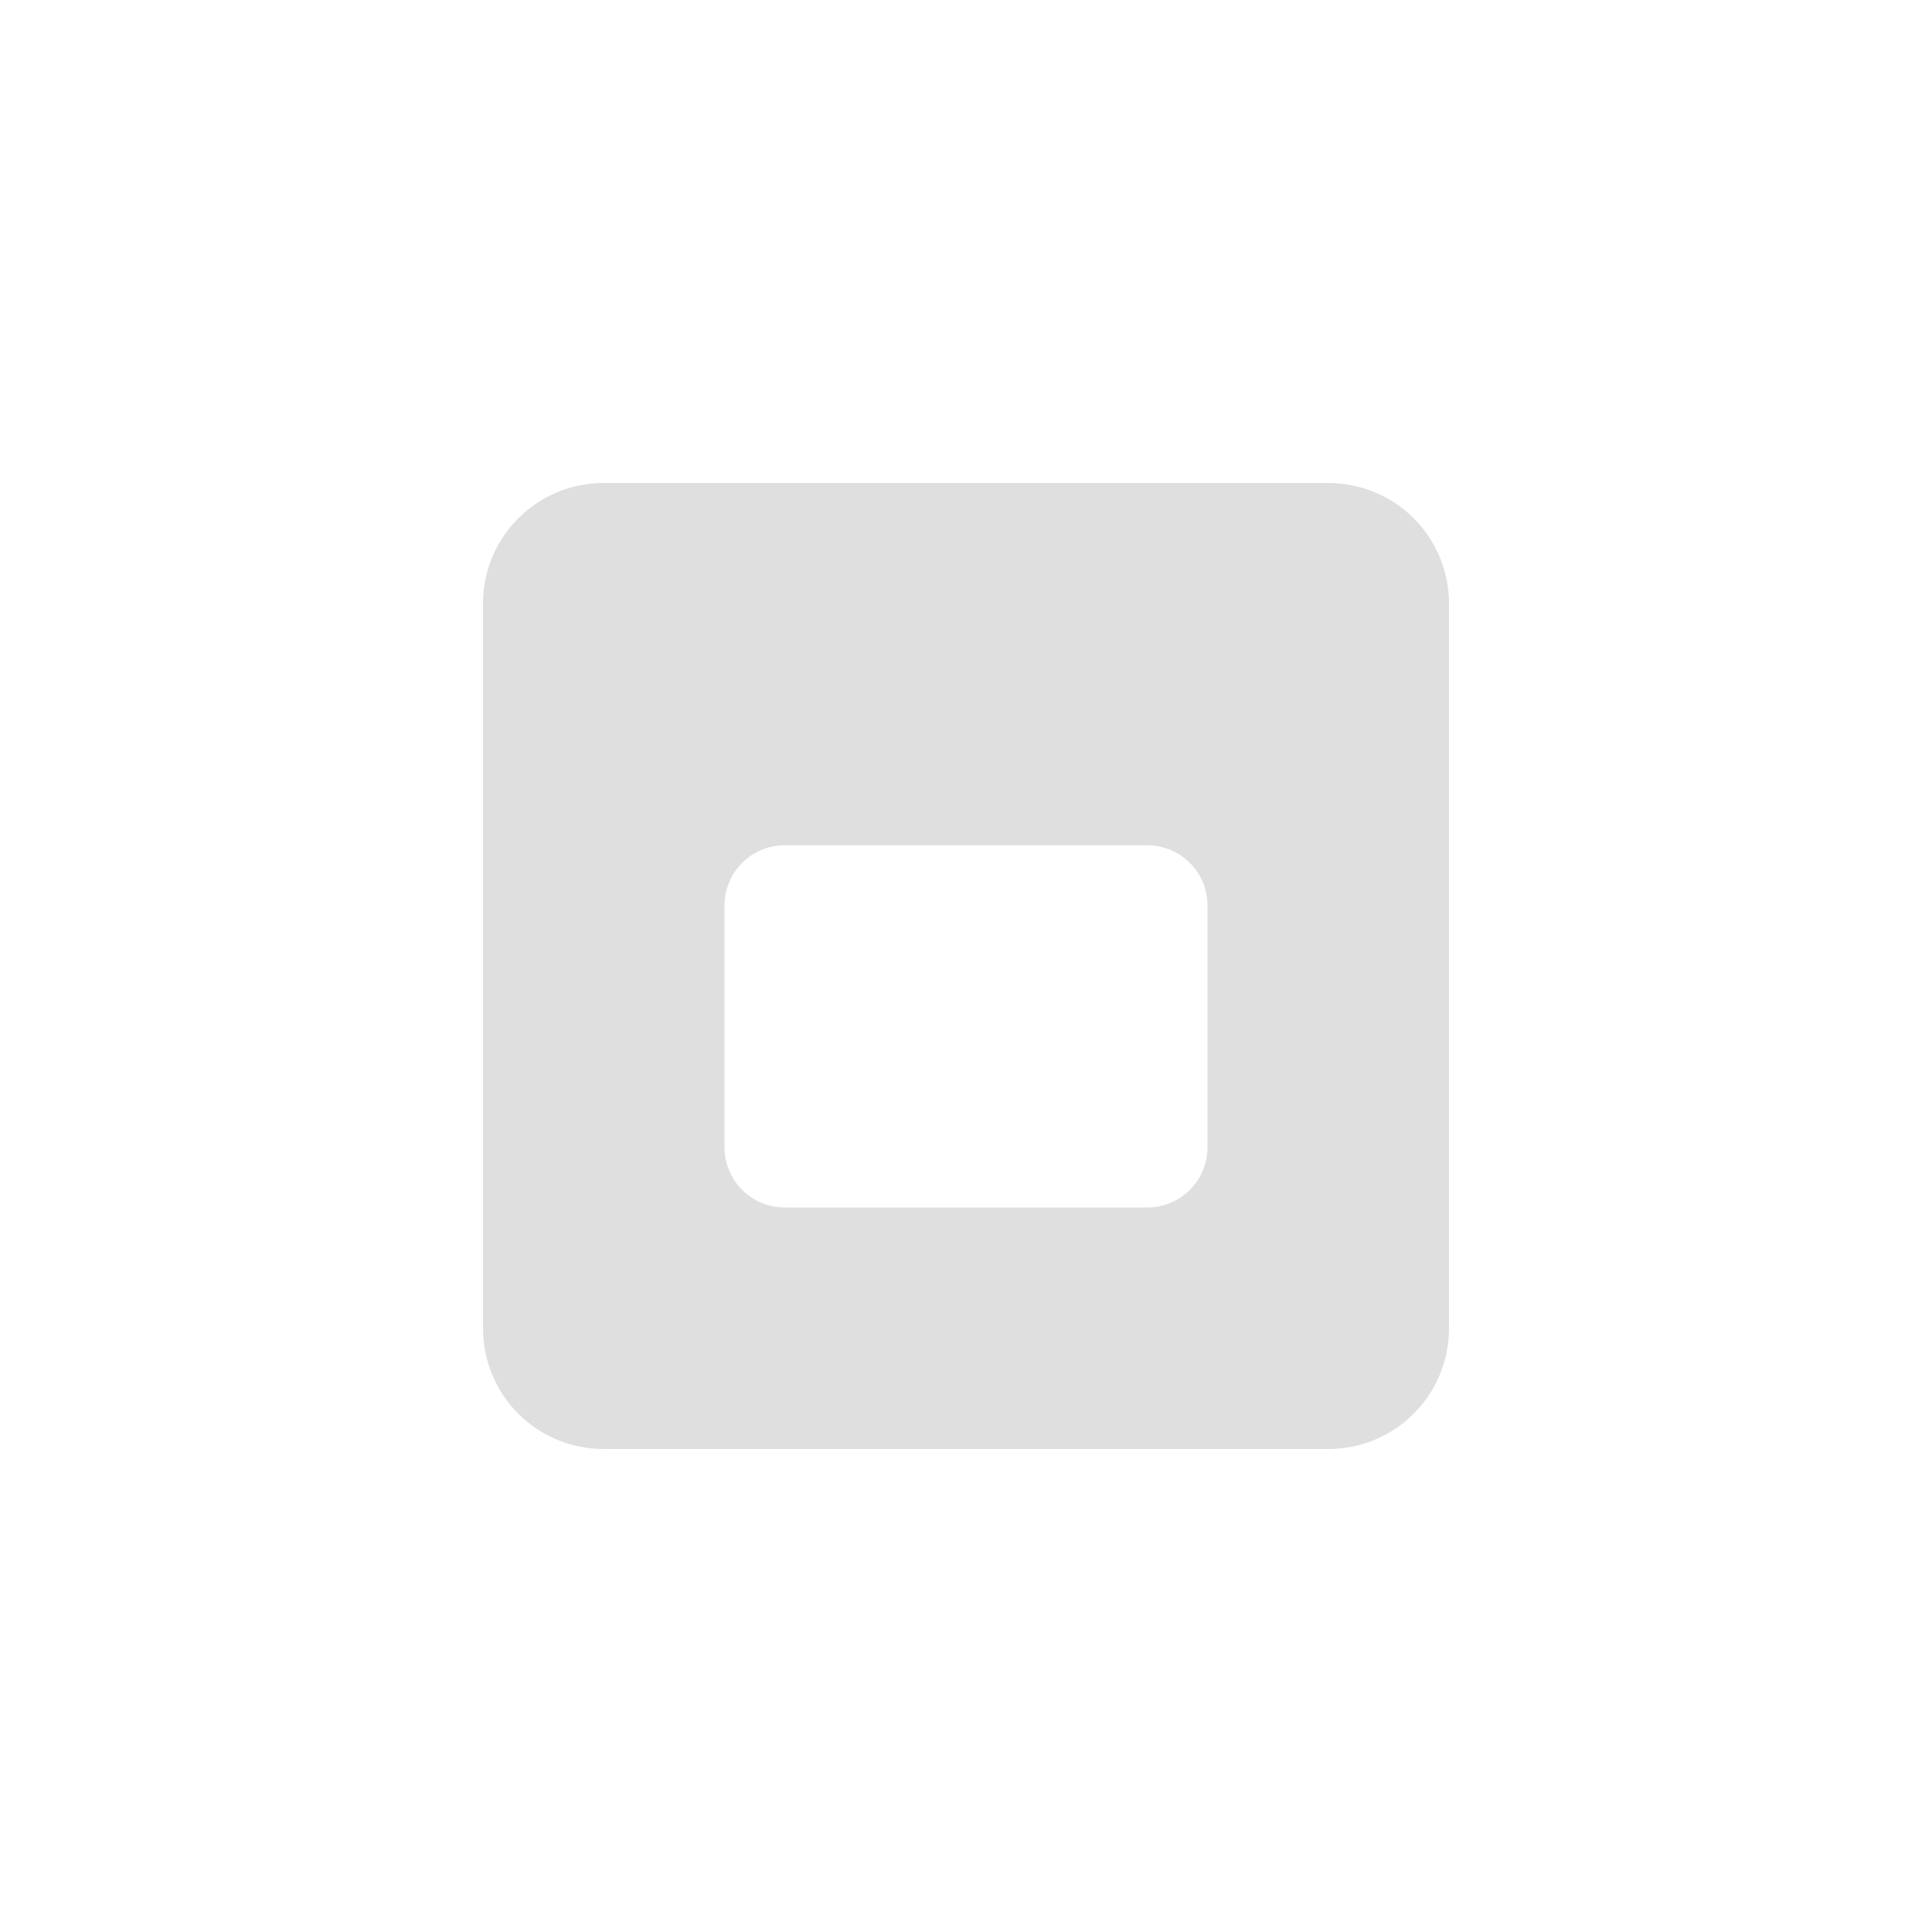
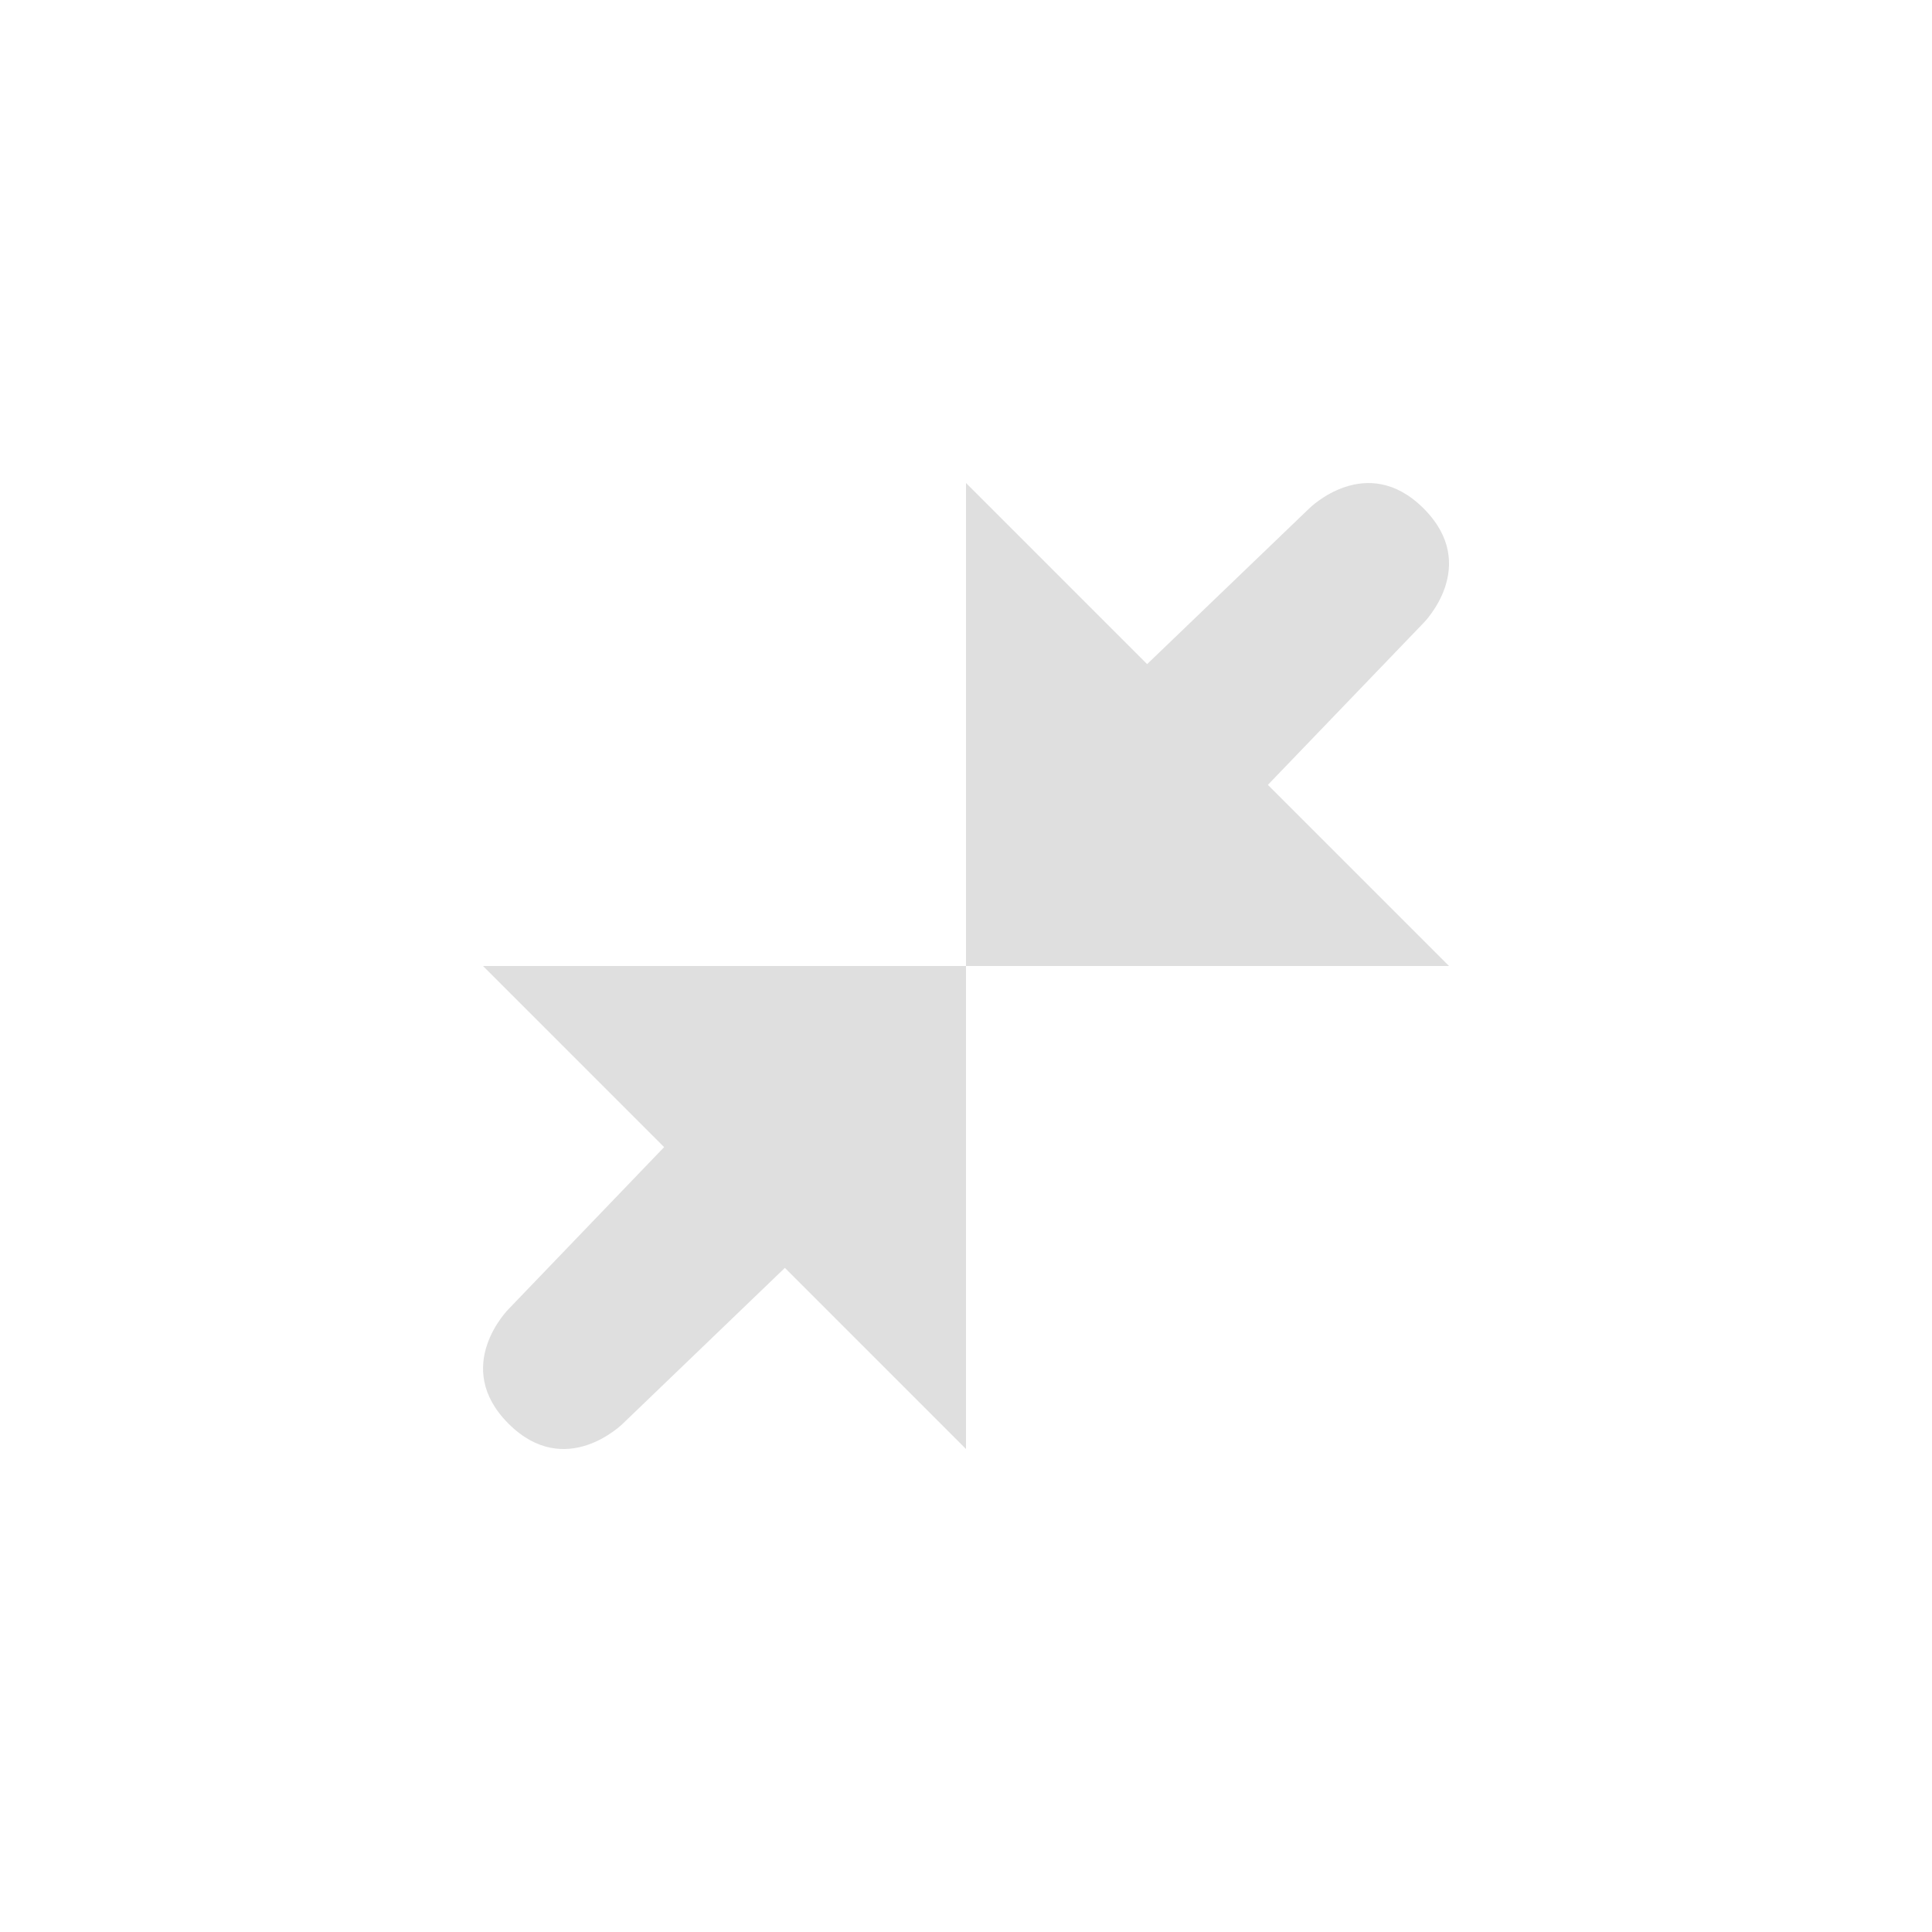
<svg xmlns="http://www.w3.org/2000/svg" width="16" height="16" version="1.1">
  <defs>
    <style id="current-color-scheme" type="text/css">
   .ColorScheme-Text { color:#dfdfdf; } .ColorScheme-Highlight { color:#4285f4; } .ColorScheme-NeutralText { color:#ff9800; } .ColorScheme-PositiveText { color:#4caf50; } .ColorScheme-NegativeText { color:#f44336; }
  </style>
  </defs>
-   <path style="fill:currentColor" class="ColorScheme-Text" d="M 5,4 C 4.446,4 4,4.446 4,5 V 11 C 4,11.554 4.446,12 5,12 H 11 C 11.554,12 12,11.554 12,11 V 5 C 12,4.446 11.554,4 11,4 Z M 6.5,7 H 9.5 C 9.777,7 10,7.223 10,7.5 V 9.5 C 10,9.777 9.777,10 9.5,10 H 6.5 C 6.223,10 6,9.777 6,9.5 V 7.5 C 6,7.223 6.223,7 6.5,7 Z" />
+   <path style="fill:currentColor" class="ColorScheme-Text" d="M8 8H4L5.5 9.5L4.211 10.842C4.211 10.842 3.737 11.316 4.211 11.79C4.684 12.263 5.158 11.79 5.158 11.79L6.5 10.5L8 12V8Z" />
+   <path style="fill:currentColor" class="ColorScheme-Text" d="M8 8H12L10.5 6.5L11.79 5.158C11.79 5.158 12.263 4.684 11.79 4.211C11.316 3.737 10.842 4.211 10.842 4.211L9.5 5.5L8 4V8Z" />
</svg>
